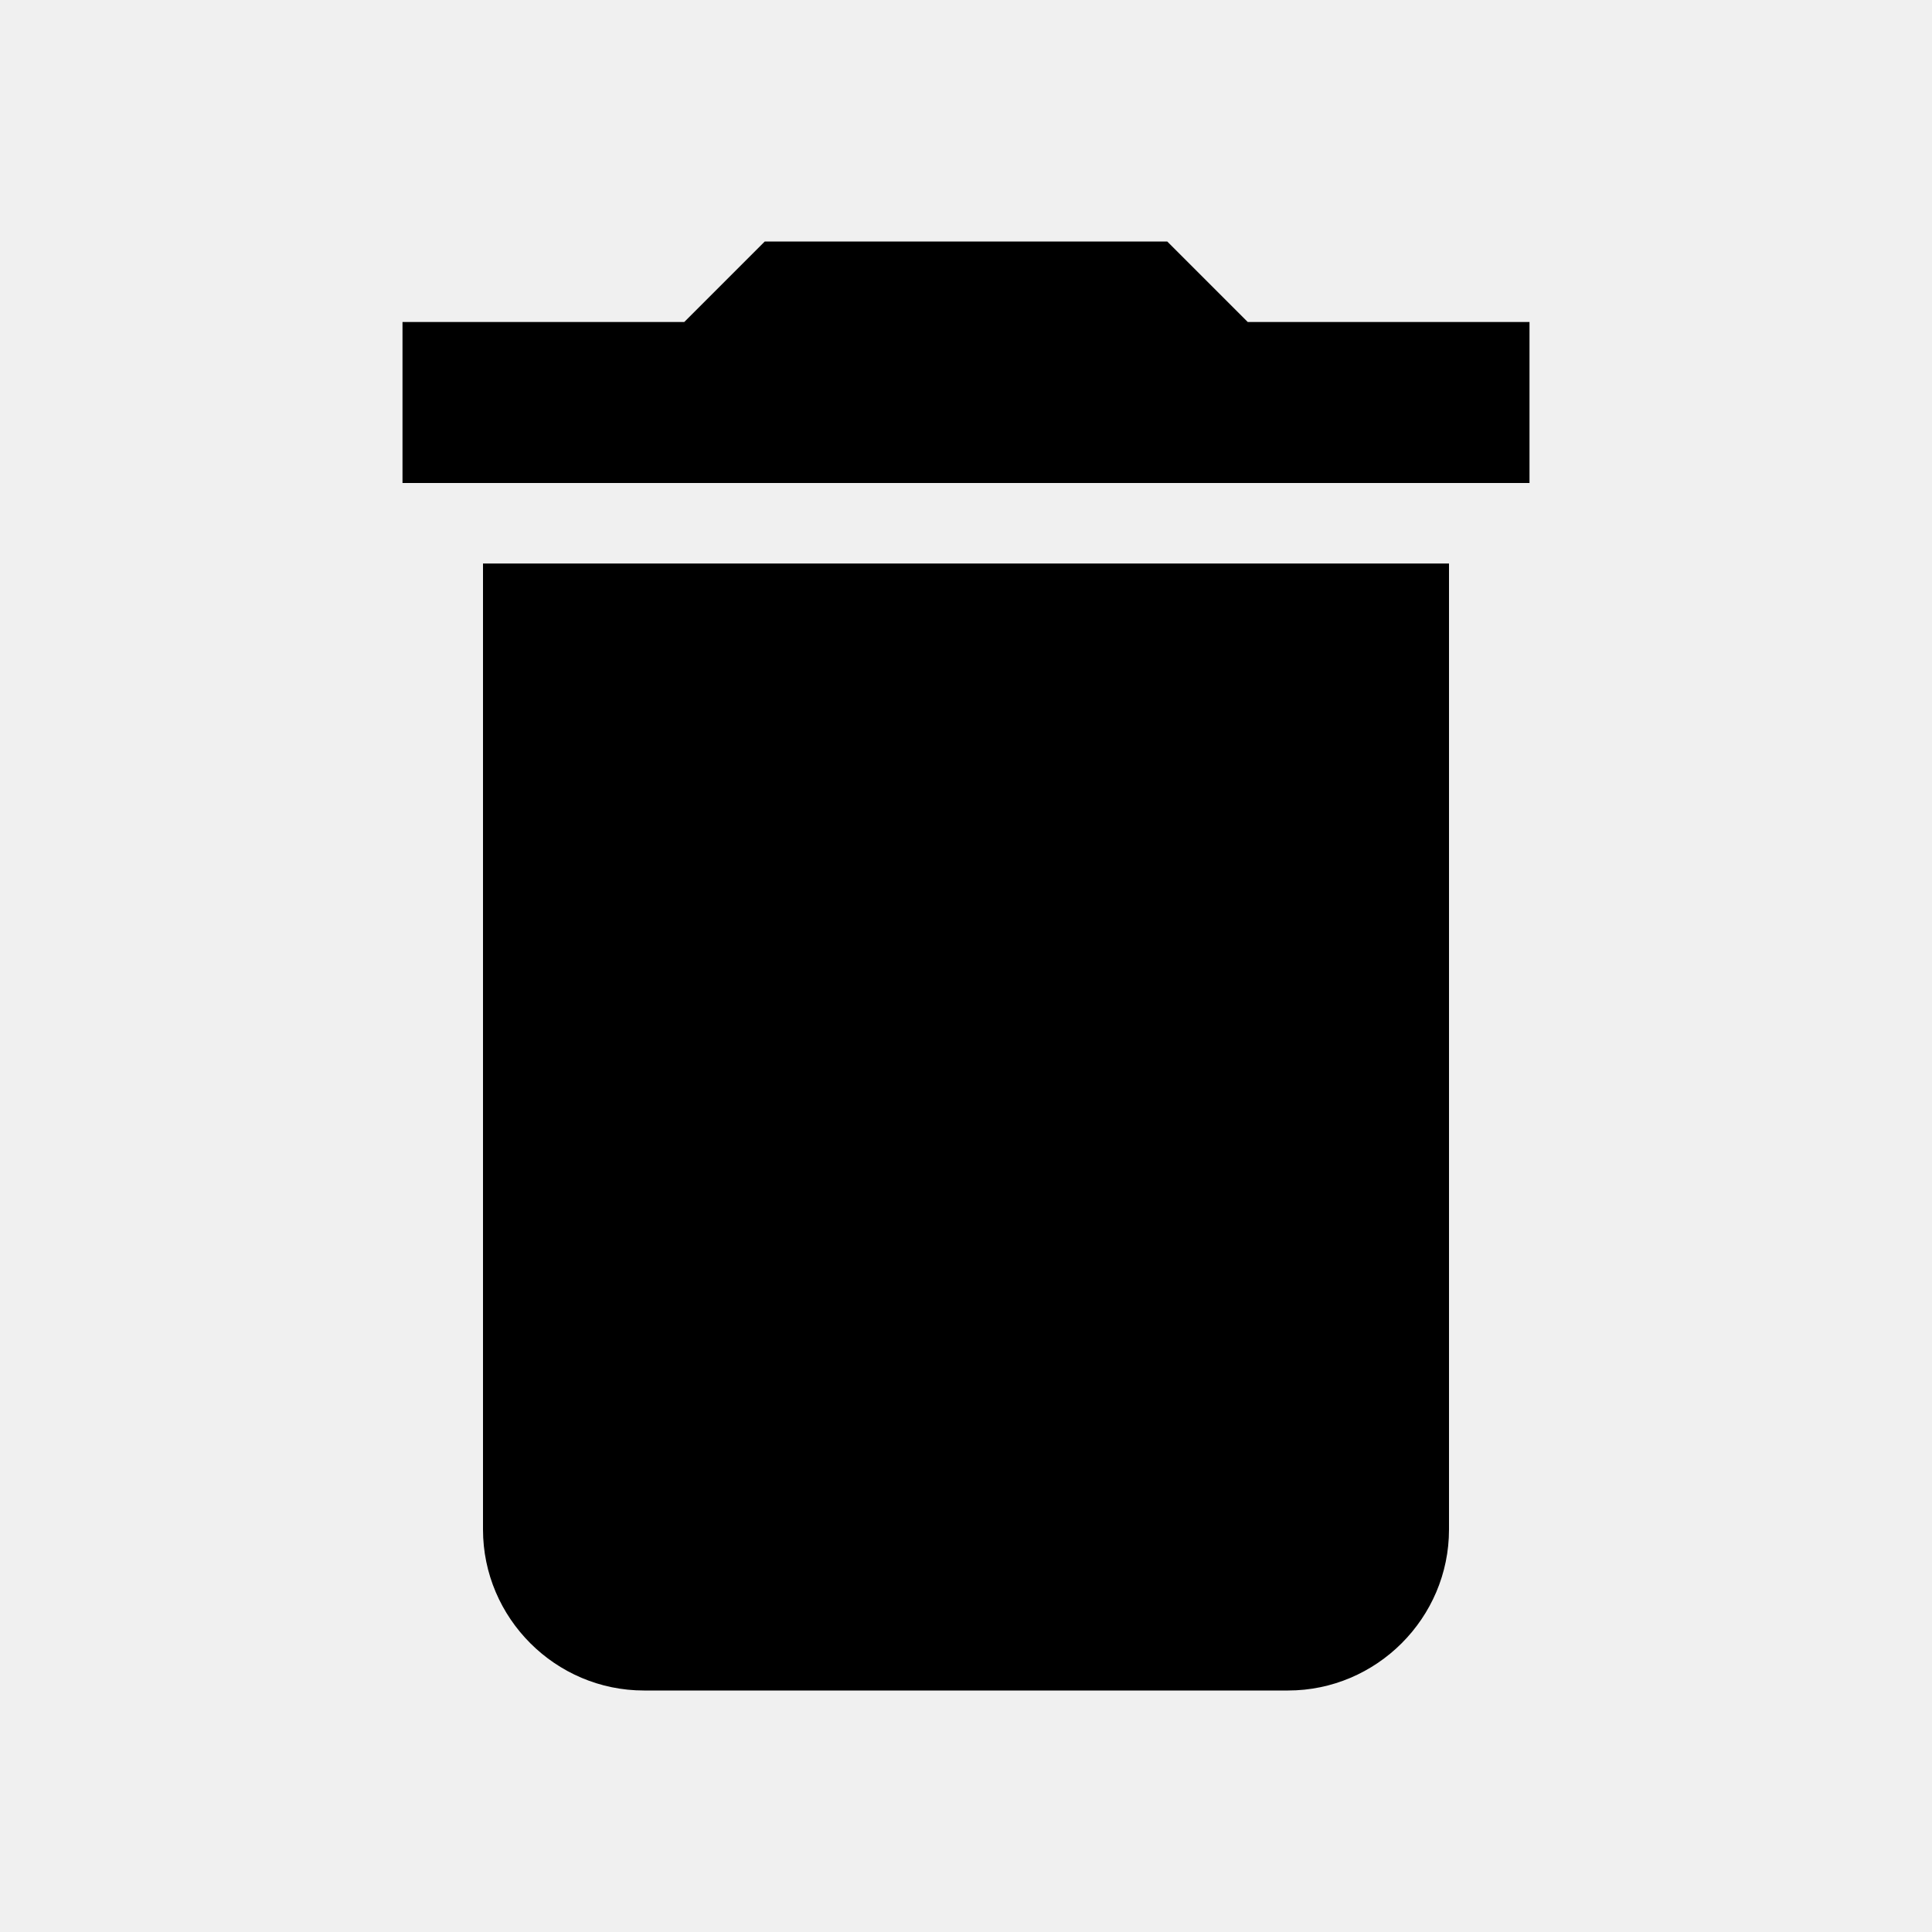
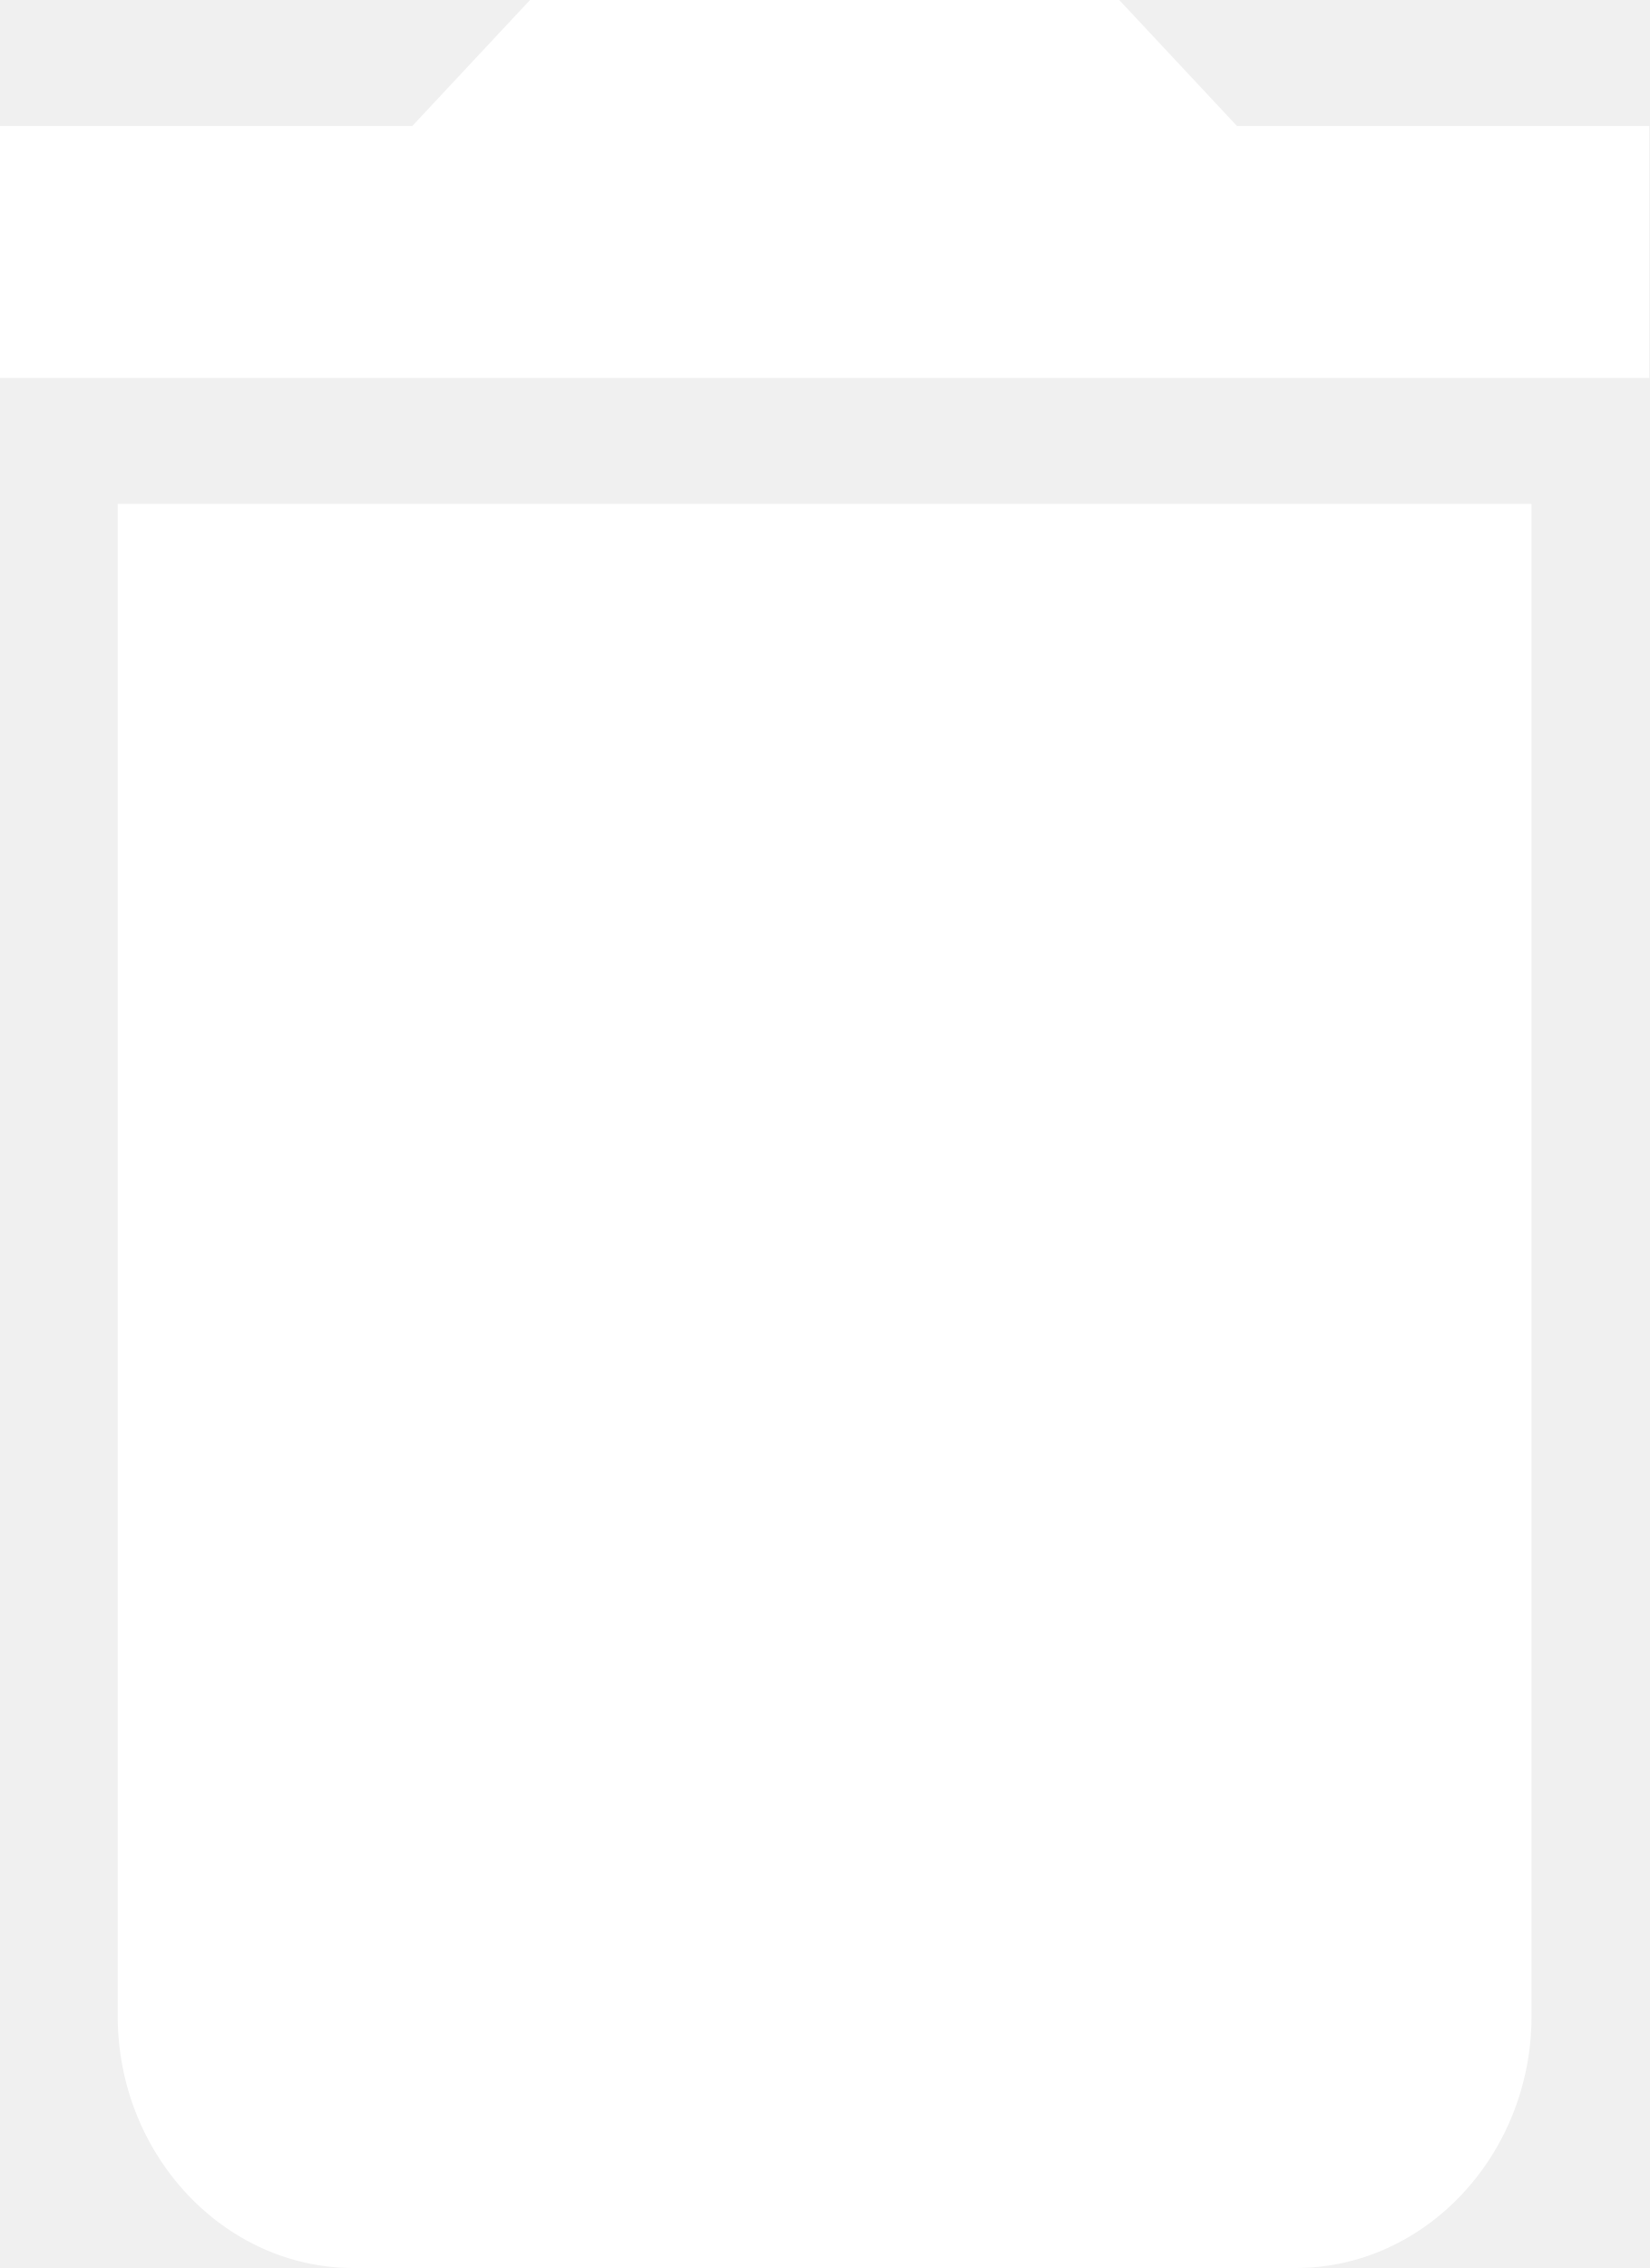
- <svg xmlns="http://www.w3.org/2000/svg" height="24" viewBox="0 0 24 24" width="24">
-   <path d="M0 0h24v24H0z" fill="none" />
-   <path d="M6 19c0 1.1.9 2 2 2h8c1.1 0 2-.9 2-2V7H6v12zM19 4h-3.5l-1-1h-5l-1 1H5v2h14V4z" />
+ <svg xmlns="http://www.w3.org/2000/svg" width="8" height="11" viewBox="0 0 8 11" fill="none">
+   <path d="M0.571 9.778C0.571 10.45 1.086 11 1.714 11H6.286C6.914 11 7.429 10.45 7.429 9.778V2.444H0.571V9.778ZM8 0.611H6L5.429 0H2.571L2 0.611H0V1.833H8V0.611Z" fill="white" />
</svg>
